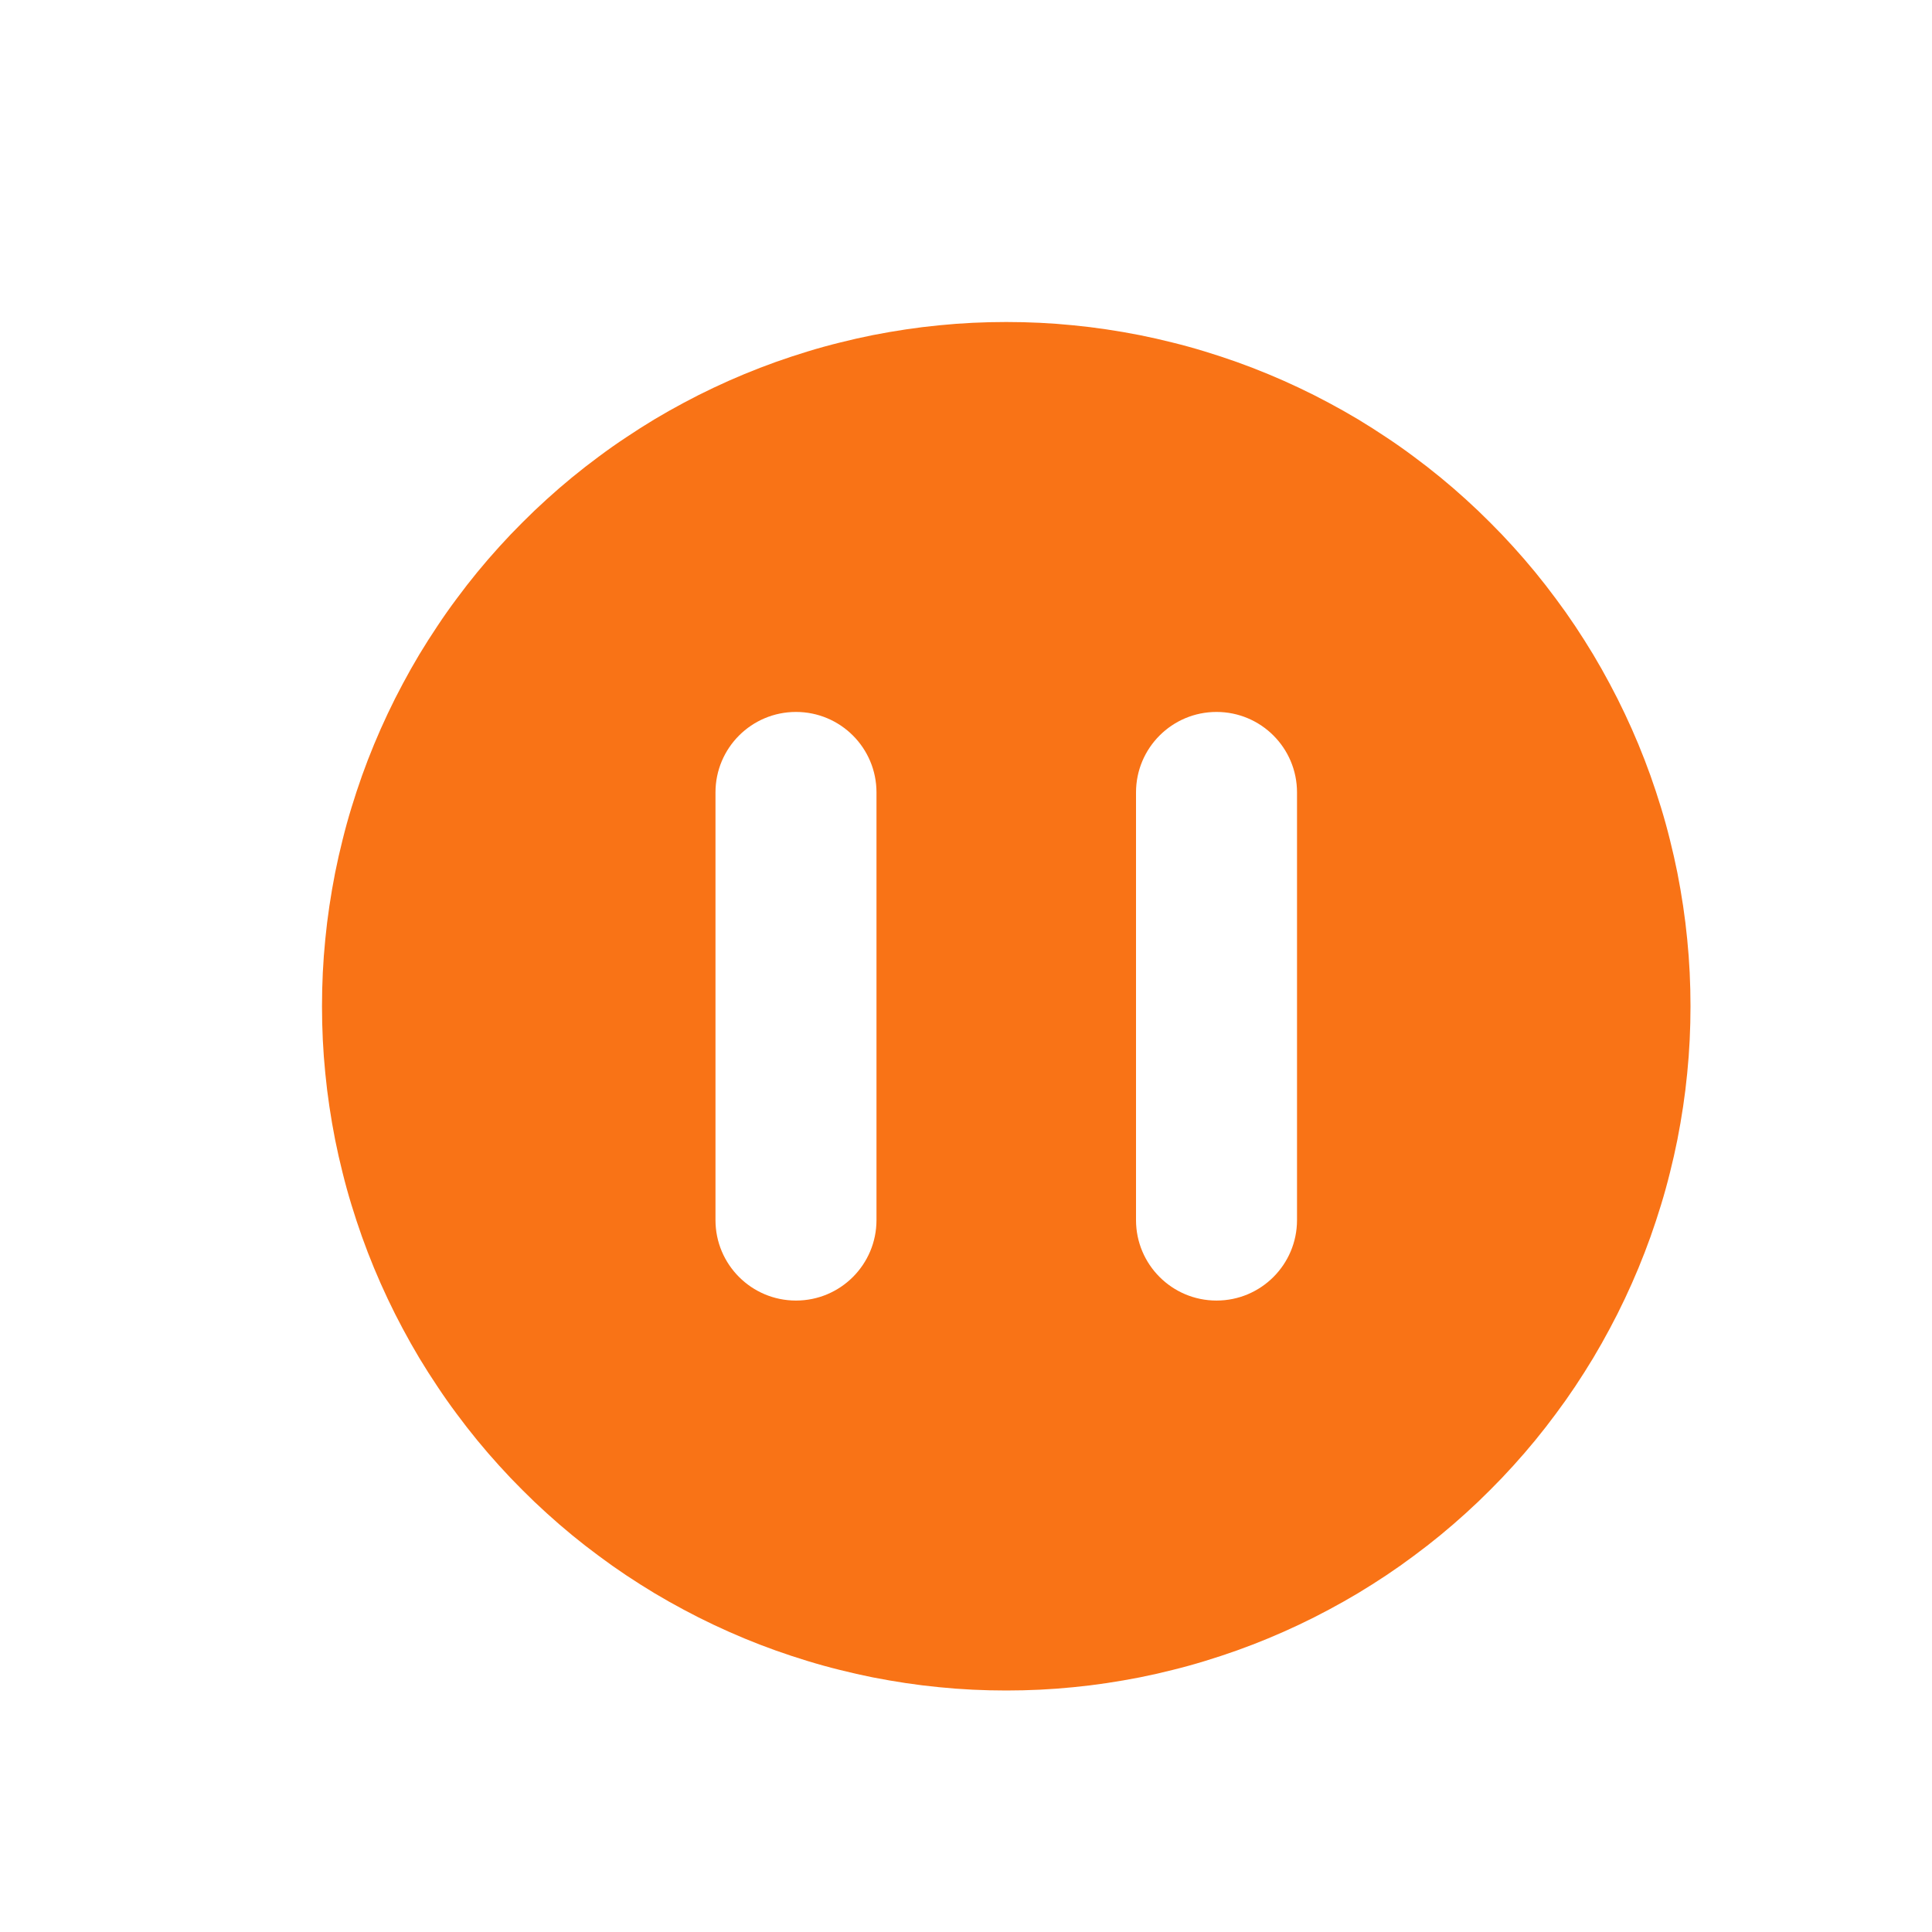
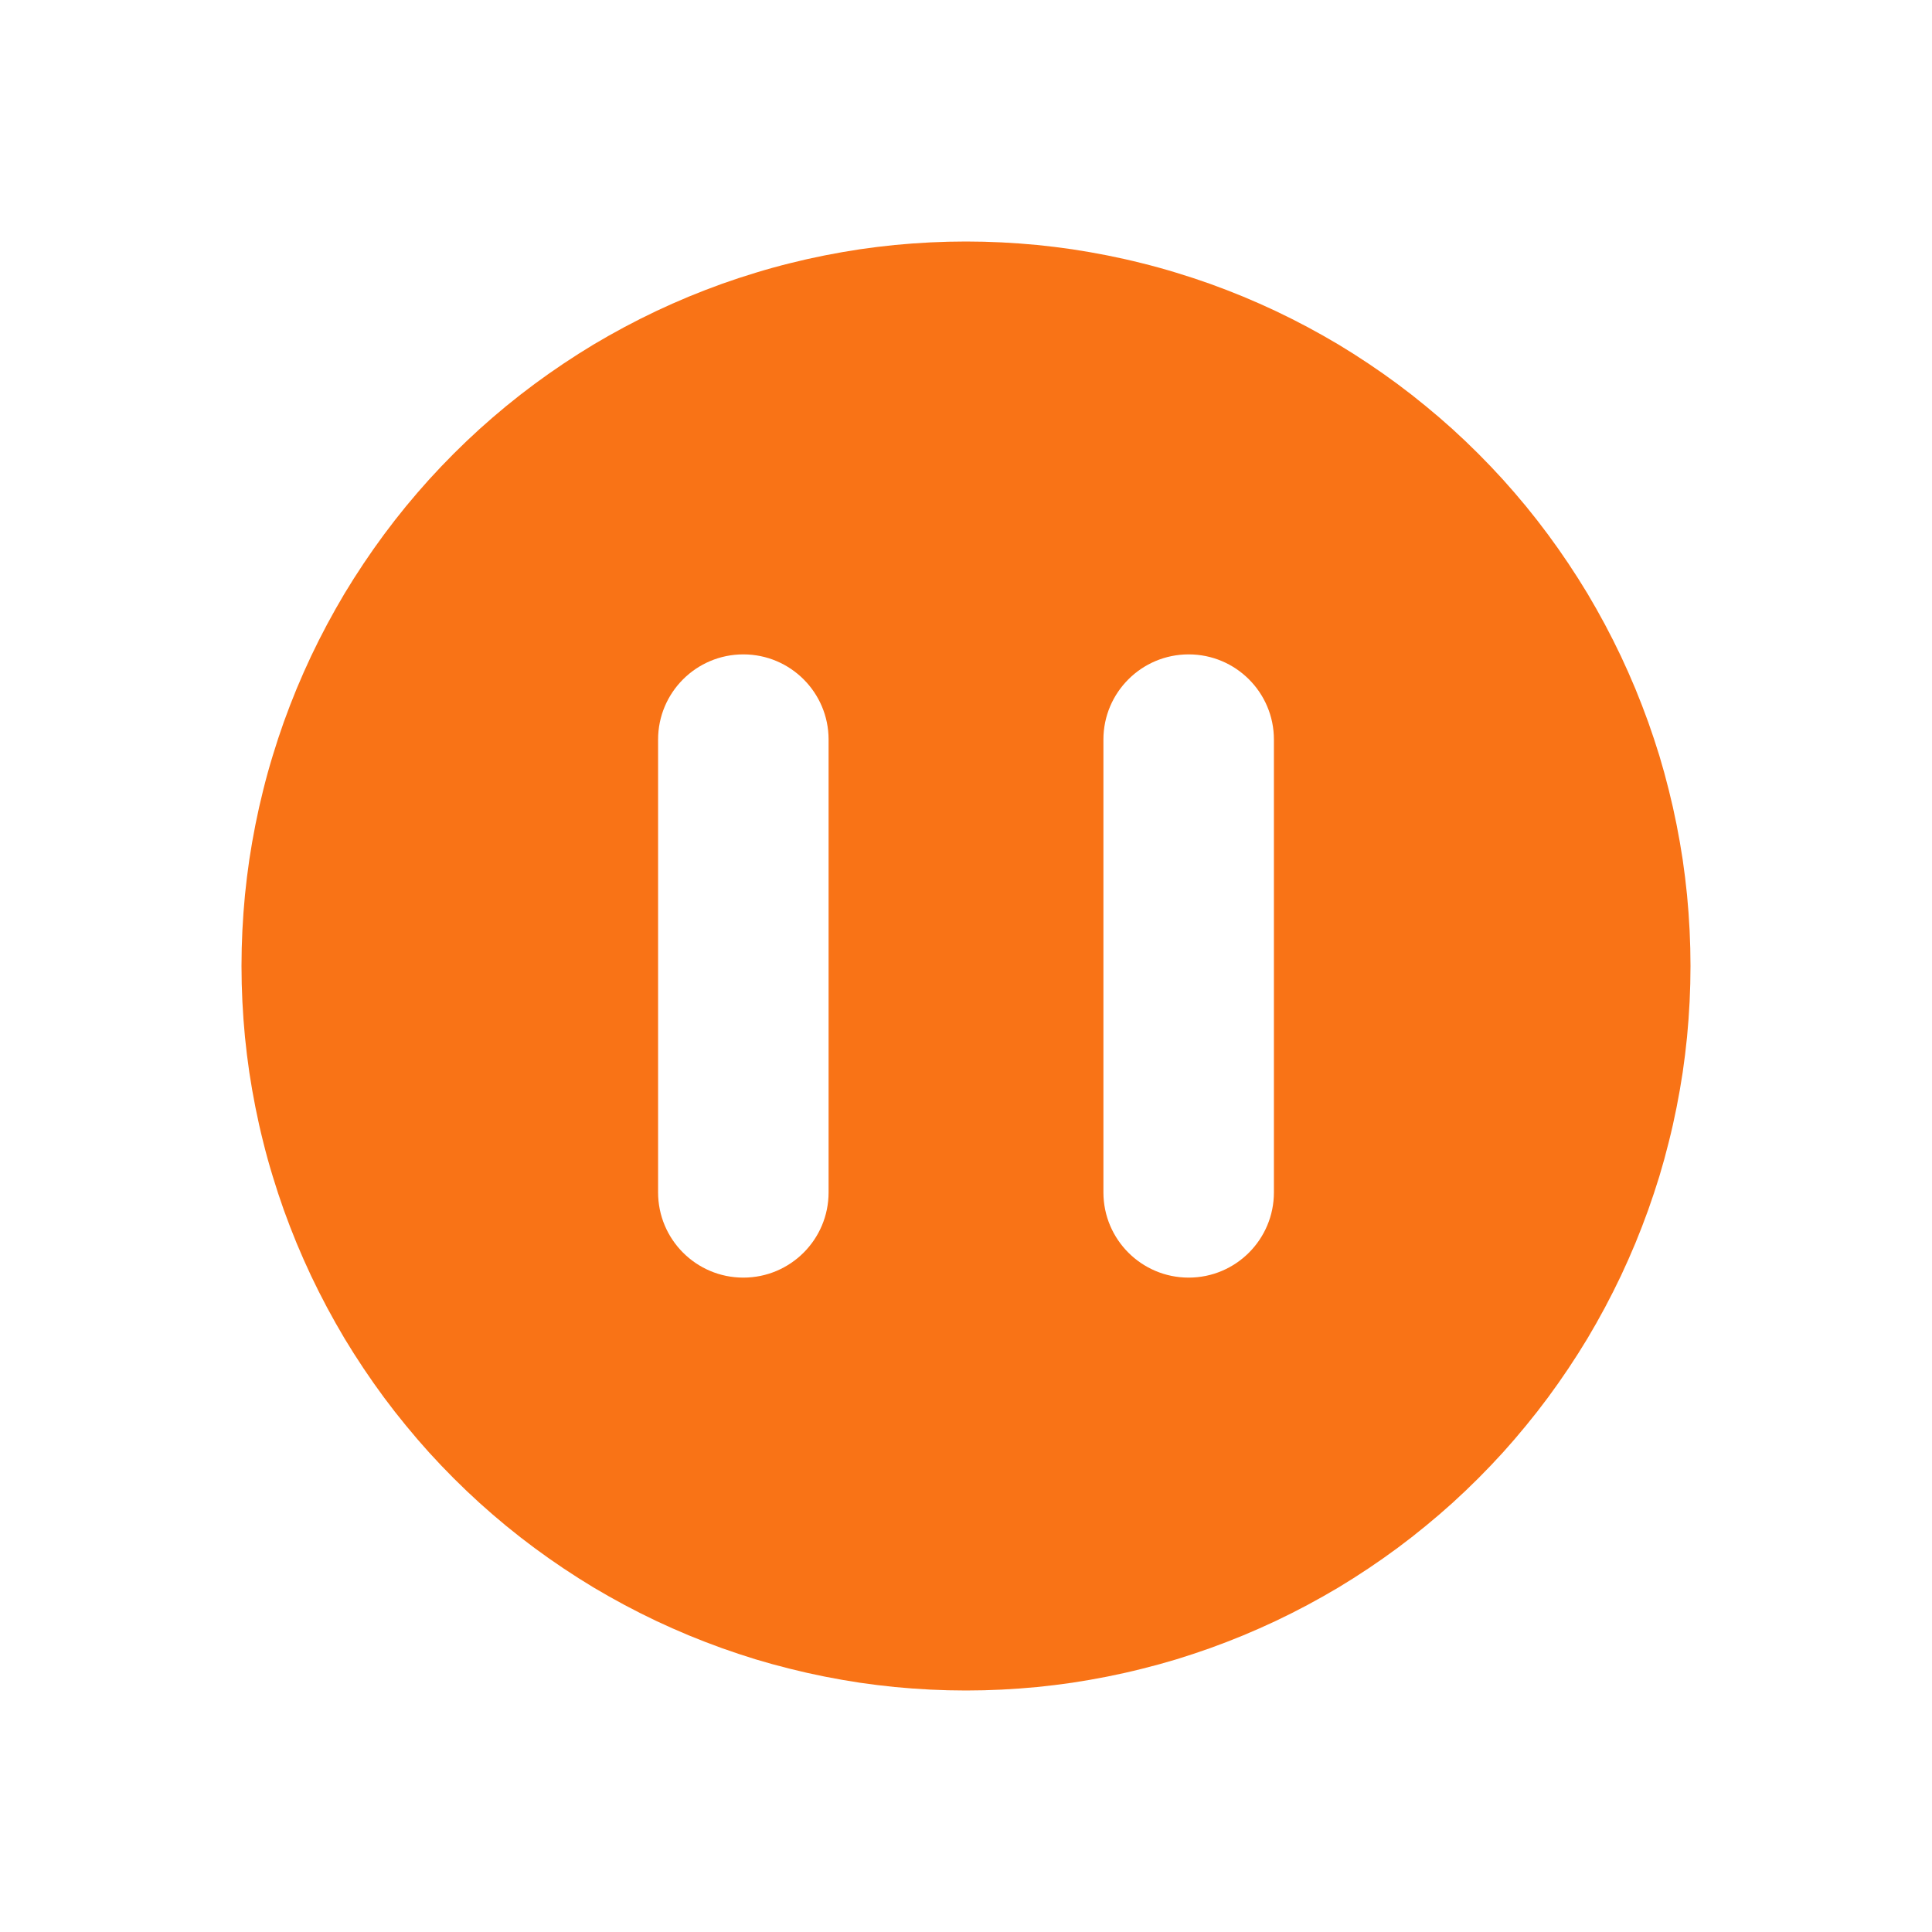
<svg xmlns="http://www.w3.org/2000/svg" fill="none" version="1.1" width="24" height="24" viewBox="0 0 24 24">
  <defs>
    <clipPath id="master_svg0_5445_06676">
      <rect x="0" y="0" width="24" height="24" rx="0" />
    </clipPath>
    <clipPath id="master_svg1_5445_06677">
      <rect x="0" y="0" width="24" height="24" rx="0" />
    </clipPath>
  </defs>
  <g clip-path="url(#master_svg0_5445_06676)">
    <g clip-path="url(#master_svg1_5445_06677)" />
    <g>
      <g>
-         <path d="M4,12.5Q4,12.291,4.01,12.083Q4.02,11.875,4.041,11.667Q4.061,11.459,4.092,11.253Q4.123,11.046,4.163,10.842Q4.204,10.637,4.255,10.435Q4.305,10.232,4.366,10.033Q4.427,9.833,4.497,9.636Q4.567,9.44,4.647,9.247Q4.727,9.054,4.816,8.866Q4.905,8.677,5.004,8.493Q5.102,8.309,5.209,8.13Q5.317,7.951,5.433,7.778Q5.548,7.604,5.673,7.437Q5.797,7.269,5.929,7.108Q6.062,6.946,6.202,6.792Q6.342,6.637,6.49,6.49Q6.637,6.342,6.792,6.202Q6.946,6.062,7.108,5.929Q7.269,5.797,7.437,5.673Q7.604,5.548,7.778,5.433Q7.951,5.317,8.13,5.209Q8.309,5.102,8.493,5.004Q8.677,4.905,8.866,4.816Q9.054,4.727,9.247,4.647Q9.44,4.567,9.636,4.497Q9.833,4.427,10.033,4.366Q10.232,4.305,10.435,4.255Q10.637,4.204,10.842,4.163Q11.046,4.123,11.253,4.092Q11.459,4.061,11.667,4.041Q11.875,4.02,12.083,4.01Q12.291,4,12.5,4Q12.709,4,12.917,4.01Q13.125,4.02,13.333,4.041Q13.541,4.061,13.747,4.092Q13.954,4.123,14.158,4.163Q14.363,4.204,14.565,4.255Q14.768,4.305,14.967,4.366Q15.167,4.427,15.364,4.497Q15.56,4.567,15.753,4.647Q15.946,4.727,16.134,4.816Q16.323,4.905,16.507,5.004Q16.691,5.102,16.87,5.209Q17.049,5.317,17.222,5.433Q17.396,5.548,17.563,5.673Q17.731,5.797,17.892,5.929Q18.054,6.062,18.208,6.202Q18.363,6.342,18.51,6.49Q18.658,6.637,18.798,6.792Q18.938,6.946,19.071,7.108Q19.203,7.269,19.327,7.437Q19.452,7.604,19.568,7.778Q19.683,7.951,19.791,8.13Q19.898,8.309,19.996,8.493Q20.095,8.677,20.184,8.866Q20.273,9.054,20.353,9.247Q20.433,9.44,20.503,9.636Q20.573,9.833,20.634,10.033Q20.695,10.232,20.745,10.435Q20.796,10.637,20.837,10.842Q20.877,11.046,20.908,11.253Q20.939,11.459,20.959,11.667Q20.98,11.875,20.99,12.083Q21,12.291,21,12.5Q21,12.709,20.99,12.917Q20.98,13.125,20.959,13.333Q20.939,13.541,20.908,13.747Q20.877,13.954,20.837,14.158Q20.796,14.363,20.745,14.565Q20.695,14.768,20.634,14.967Q20.573,15.167,20.503,15.364Q20.433,15.56,20.353,15.753Q20.273,15.946,20.184,16.134Q20.095,16.323,19.996,16.507Q19.898,16.691,19.791,16.87Q19.683,17.049,19.568,17.222Q19.452,17.396,19.327,17.563Q19.203,17.731,19.071,17.892Q18.938,18.054,18.798,18.208Q18.658,18.363,18.51,18.51Q18.363,18.658,18.208,18.798Q18.054,18.938,17.892,19.071Q17.731,19.203,17.563,19.327Q17.396,19.452,17.222,19.568Q17.049,19.683,16.87,19.791Q16.691,19.898,16.507,19.996Q16.323,20.095,16.134,20.184Q15.946,20.273,15.753,20.353Q15.56,20.433,15.364,20.503Q15.167,20.573,14.967,20.634Q14.768,20.695,14.565,20.745Q14.363,20.796,14.158,20.837Q13.954,20.877,13.747,20.908Q13.541,20.939,13.333,20.959Q13.125,20.98,12.917,20.99Q12.709,21,12.5,21Q12.291,21,12.083,20.99Q11.875,20.98,11.667,20.959Q11.459,20.939,11.253,20.908Q11.046,20.877,10.842,20.837Q10.637,20.796,10.435,20.745Q10.232,20.695,10.033,20.634Q9.833,20.573,9.636,20.503Q9.44,20.433,9.247,20.353Q9.054,20.273,8.866,20.184Q8.677,20.095,8.493,19.996Q8.309,19.898,8.13,19.791Q7.951,19.683,7.778,19.568Q7.604,19.452,7.437,19.327Q7.269,19.203,7.108,19.071Q6.946,18.938,6.792,18.798Q6.637,18.658,6.49,18.51Q6.342,18.363,6.202,18.208Q6.062,18.054,5.929,17.892Q5.797,17.731,5.673,17.563Q5.548,17.396,5.433,17.222Q5.317,17.049,5.209,16.87Q5.102,16.691,5.004,16.507Q4.905,16.323,4.816,16.134Q4.727,15.946,4.647,15.753Q4.567,15.56,4.497,15.364Q4.427,15.167,4.366,14.967Q4.305,14.768,4.255,14.565Q4.204,14.363,4.163,14.158Q4.123,13.954,4.092,13.747Q4.061,13.541,4.041,13.333Q4.02,13.125,4.01,12.917Q4,12.709,4,12.5ZM8.888,9.844C8.888,9.291,9.336,8.844,9.888,8.844C10.44,8.844,10.888,9.291,10.888,9.844L10.888,15.156C10.888,15.709,10.44,16.156,9.888,16.156C9.336,16.156,8.888,15.709,8.888,15.156L8.888,9.844ZM15.112,8.844C14.56,8.844,14.112,9.291,14.112,9.844L14.112,15.156C14.112,15.709,14.56,16.156,15.112,16.156C15.664,16.156,16.112,15.709,16.112,15.156L16.112,9.844C16.112,9.291,15.664,8.844,15.112,8.844Z" fill-rule="evenodd" fill="#F97316" fill-opacity="1" />
+         <path d="M3,12Q3,11.779,3.011,11.558Q3.022,11.338,3.043,11.118Q3.065,10.898,3.097,10.679Q3.13,10.461,3.173,10.244Q3.216,10.027,3.27,9.813Q3.323,9.599,3.388,9.387Q3.452,9.176,3.526,8.968Q3.601,8.76,3.685,8.556Q3.77,8.352,3.864,8.152Q3.959,7.952,4.063,7.757Q4.167,7.563,4.28,7.373Q4.394,7.184,4.517,7Q4.64,6.816,4.771,6.639Q4.903,6.461,5.043,6.29Q5.183,6.12,5.331,5.956Q5.48,5.792,5.636,5.636Q5.792,5.48,5.956,5.331Q6.12,5.183,6.29,5.043Q6.461,4.903,6.639,4.771Q6.816,4.64,7,4.517Q7.184,4.394,7.373,4.28Q7.563,4.167,7.757,4.063Q7.952,3.959,8.152,3.864Q8.352,3.77,8.556,3.685Q8.76,3.601,8.968,3.526Q9.176,3.452,9.387,3.388Q9.599,3.323,9.813,3.27Q10.027,3.216,10.244,3.173Q10.461,3.13,10.679,3.097Q10.898,3.065,11.118,3.043Q11.338,3.022,11.558,3.011Q11.779,3,12,3Q12.221,3,12.442,3.011Q12.662,3.022,12.882,3.043Q13.102,3.065,13.321,3.097Q13.539,3.13,13.756,3.173Q13.973,3.216,14.187,3.27Q14.401,3.323,14.613,3.388Q14.824,3.452,15.032,3.526Q15.24,3.601,15.444,3.685Q15.648,3.77,15.848,3.864Q16.048,3.959,16.243,4.063Q16.437,4.167,16.627,4.28Q16.816,4.394,17,4.517Q17.184,4.64,17.361,4.771Q17.539,4.903,17.709,5.043Q17.88,5.183,18.044,5.331Q18.208,5.48,18.364,5.636Q18.52,5.792,18.669,5.956Q18.817,6.12,18.957,6.29Q19.097,6.461,19.229,6.639Q19.36,6.816,19.483,7Q19.606,7.184,19.72,7.373Q19.833,7.563,19.937,7.757Q20.041,7.952,20.136,8.152Q20.23,8.352,20.315,8.556Q20.399,8.76,20.474,8.968Q20.548,9.176,20.613,9.387Q20.677,9.599,20.73,9.813Q20.784,10.027,20.827,10.244Q20.87,10.461,20.903,10.679Q20.935,10.898,20.957,11.118Q20.978,11.338,20.989,11.558Q21,11.779,21,12Q21,12.221,20.989,12.442Q20.978,12.662,20.957,12.882Q20.935,13.102,20.903,13.321Q20.87,13.539,20.827,13.756Q20.784,13.973,20.73,14.187Q20.677,14.401,20.613,14.613Q20.548,14.824,20.474,15.032Q20.399,15.24,20.315,15.444Q20.23,15.648,20.136,15.848Q20.041,16.048,19.937,16.243Q19.833,16.437,19.72,16.627Q19.606,16.816,19.483,17Q19.36,17.184,19.229,17.361Q19.097,17.539,18.957,17.709Q18.817,17.88,18.669,18.044Q18.52,18.208,18.364,18.364Q18.208,18.52,18.044,18.669Q17.88,18.817,17.709,18.957Q17.539,19.097,17.361,19.229Q17.184,19.36,17,19.483Q16.816,19.606,16.627,19.72Q16.437,19.833,16.243,19.937Q16.048,20.041,15.848,20.136Q15.648,20.23,15.444,20.315Q15.24,20.399,15.032,20.474Q14.824,20.548,14.613,20.613Q14.401,20.677,14.187,20.73Q13.973,20.784,13.756,20.827Q13.539,20.87,13.321,20.903Q13.102,20.935,12.882,20.957Q12.662,20.978,12.442,20.989Q12.221,21,12,21Q11.779,21,11.558,20.989Q11.338,20.978,11.118,20.957Q10.898,20.935,10.679,20.903Q10.461,20.87,10.244,20.827Q10.027,20.784,9.813,20.73Q9.599,20.677,9.387,20.613Q9.176,20.548,8.968,20.474Q8.76,20.399,8.556,20.315Q8.352,20.23,8.152,20.136Q7.952,20.041,7.757,19.937Q7.563,19.833,7.373,19.72Q7.184,19.606,7,19.483Q6.816,19.36,6.639,19.229Q6.461,19.097,6.29,18.957Q6.12,18.817,5.956,18.669Q5.792,18.52,5.636,18.364Q5.48,18.208,5.331,18.044Q5.183,17.88,5.043,17.709Q4.903,17.539,4.771,17.361Q4.64,17.184,4.517,17Q4.394,16.816,4.28,16.627Q4.167,16.437,4.063,16.243Q3.959,16.048,3.864,15.848Q3.77,15.648,3.685,15.444Q3.601,15.24,3.526,15.032Q3.452,14.824,3.388,14.613Q3.323,14.401,3.27,14.187Q3.216,13.973,3.173,13.756Q3.13,13.539,3.097,13.321Q3.065,13.102,3.043,12.882Q3.022,12.662,3.011,12.442Q3,12.221,3,12ZM8.175,9.187C8.175,8.603,8.649,8.129,9.234,8.129C9.819,8.129,10.293,8.603,10.293,9.187L10.293,14.812C10.293,15.397,9.819,15.871,9.234,15.871C8.649,15.871,8.175,15.397,8.175,14.812L8.175,9.187ZM14.766,8.129C14.181,8.129,13.707,8.603,13.707,9.187L13.707,14.812C13.707,15.397,14.181,15.871,14.766,15.871C15.351,15.871,15.825,15.397,15.825,14.812L15.825,9.187C15.825,8.603,15.351,8.129,14.766,8.129Z" fill-rule="evenodd" fill="#F97316" fill-opacity="1" />
      </g>
    </g>
  </g>
</svg>
